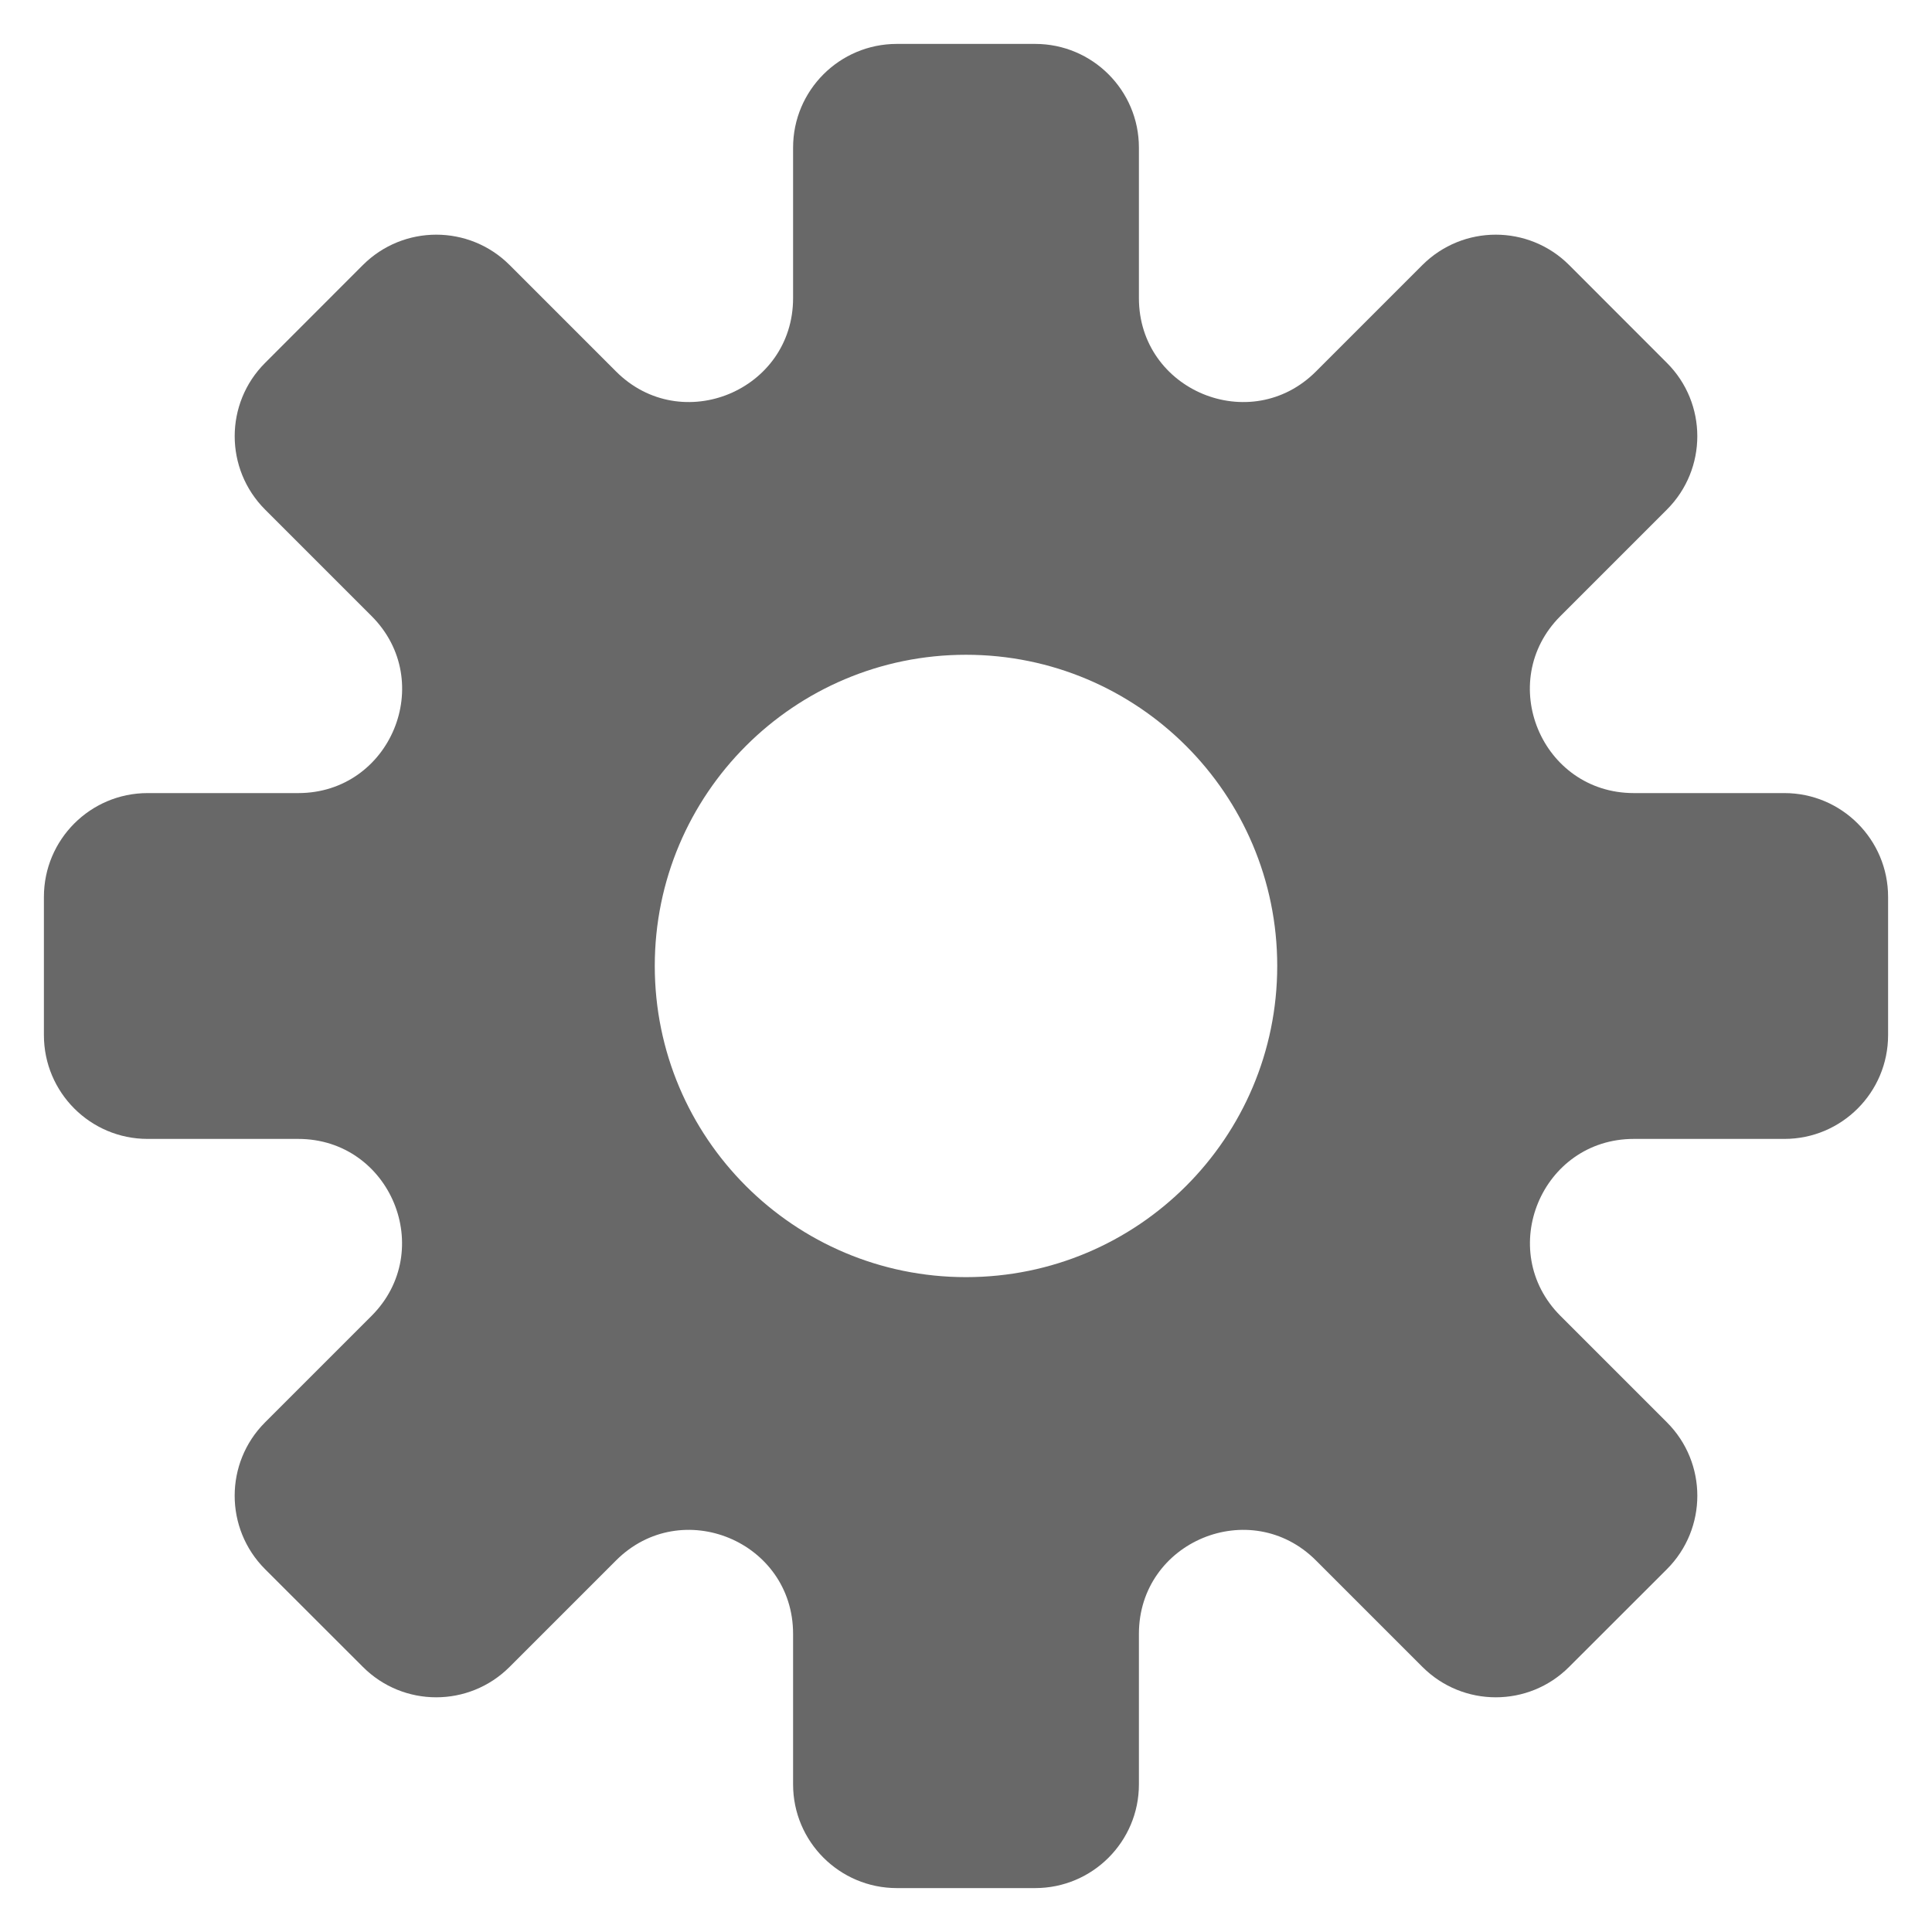
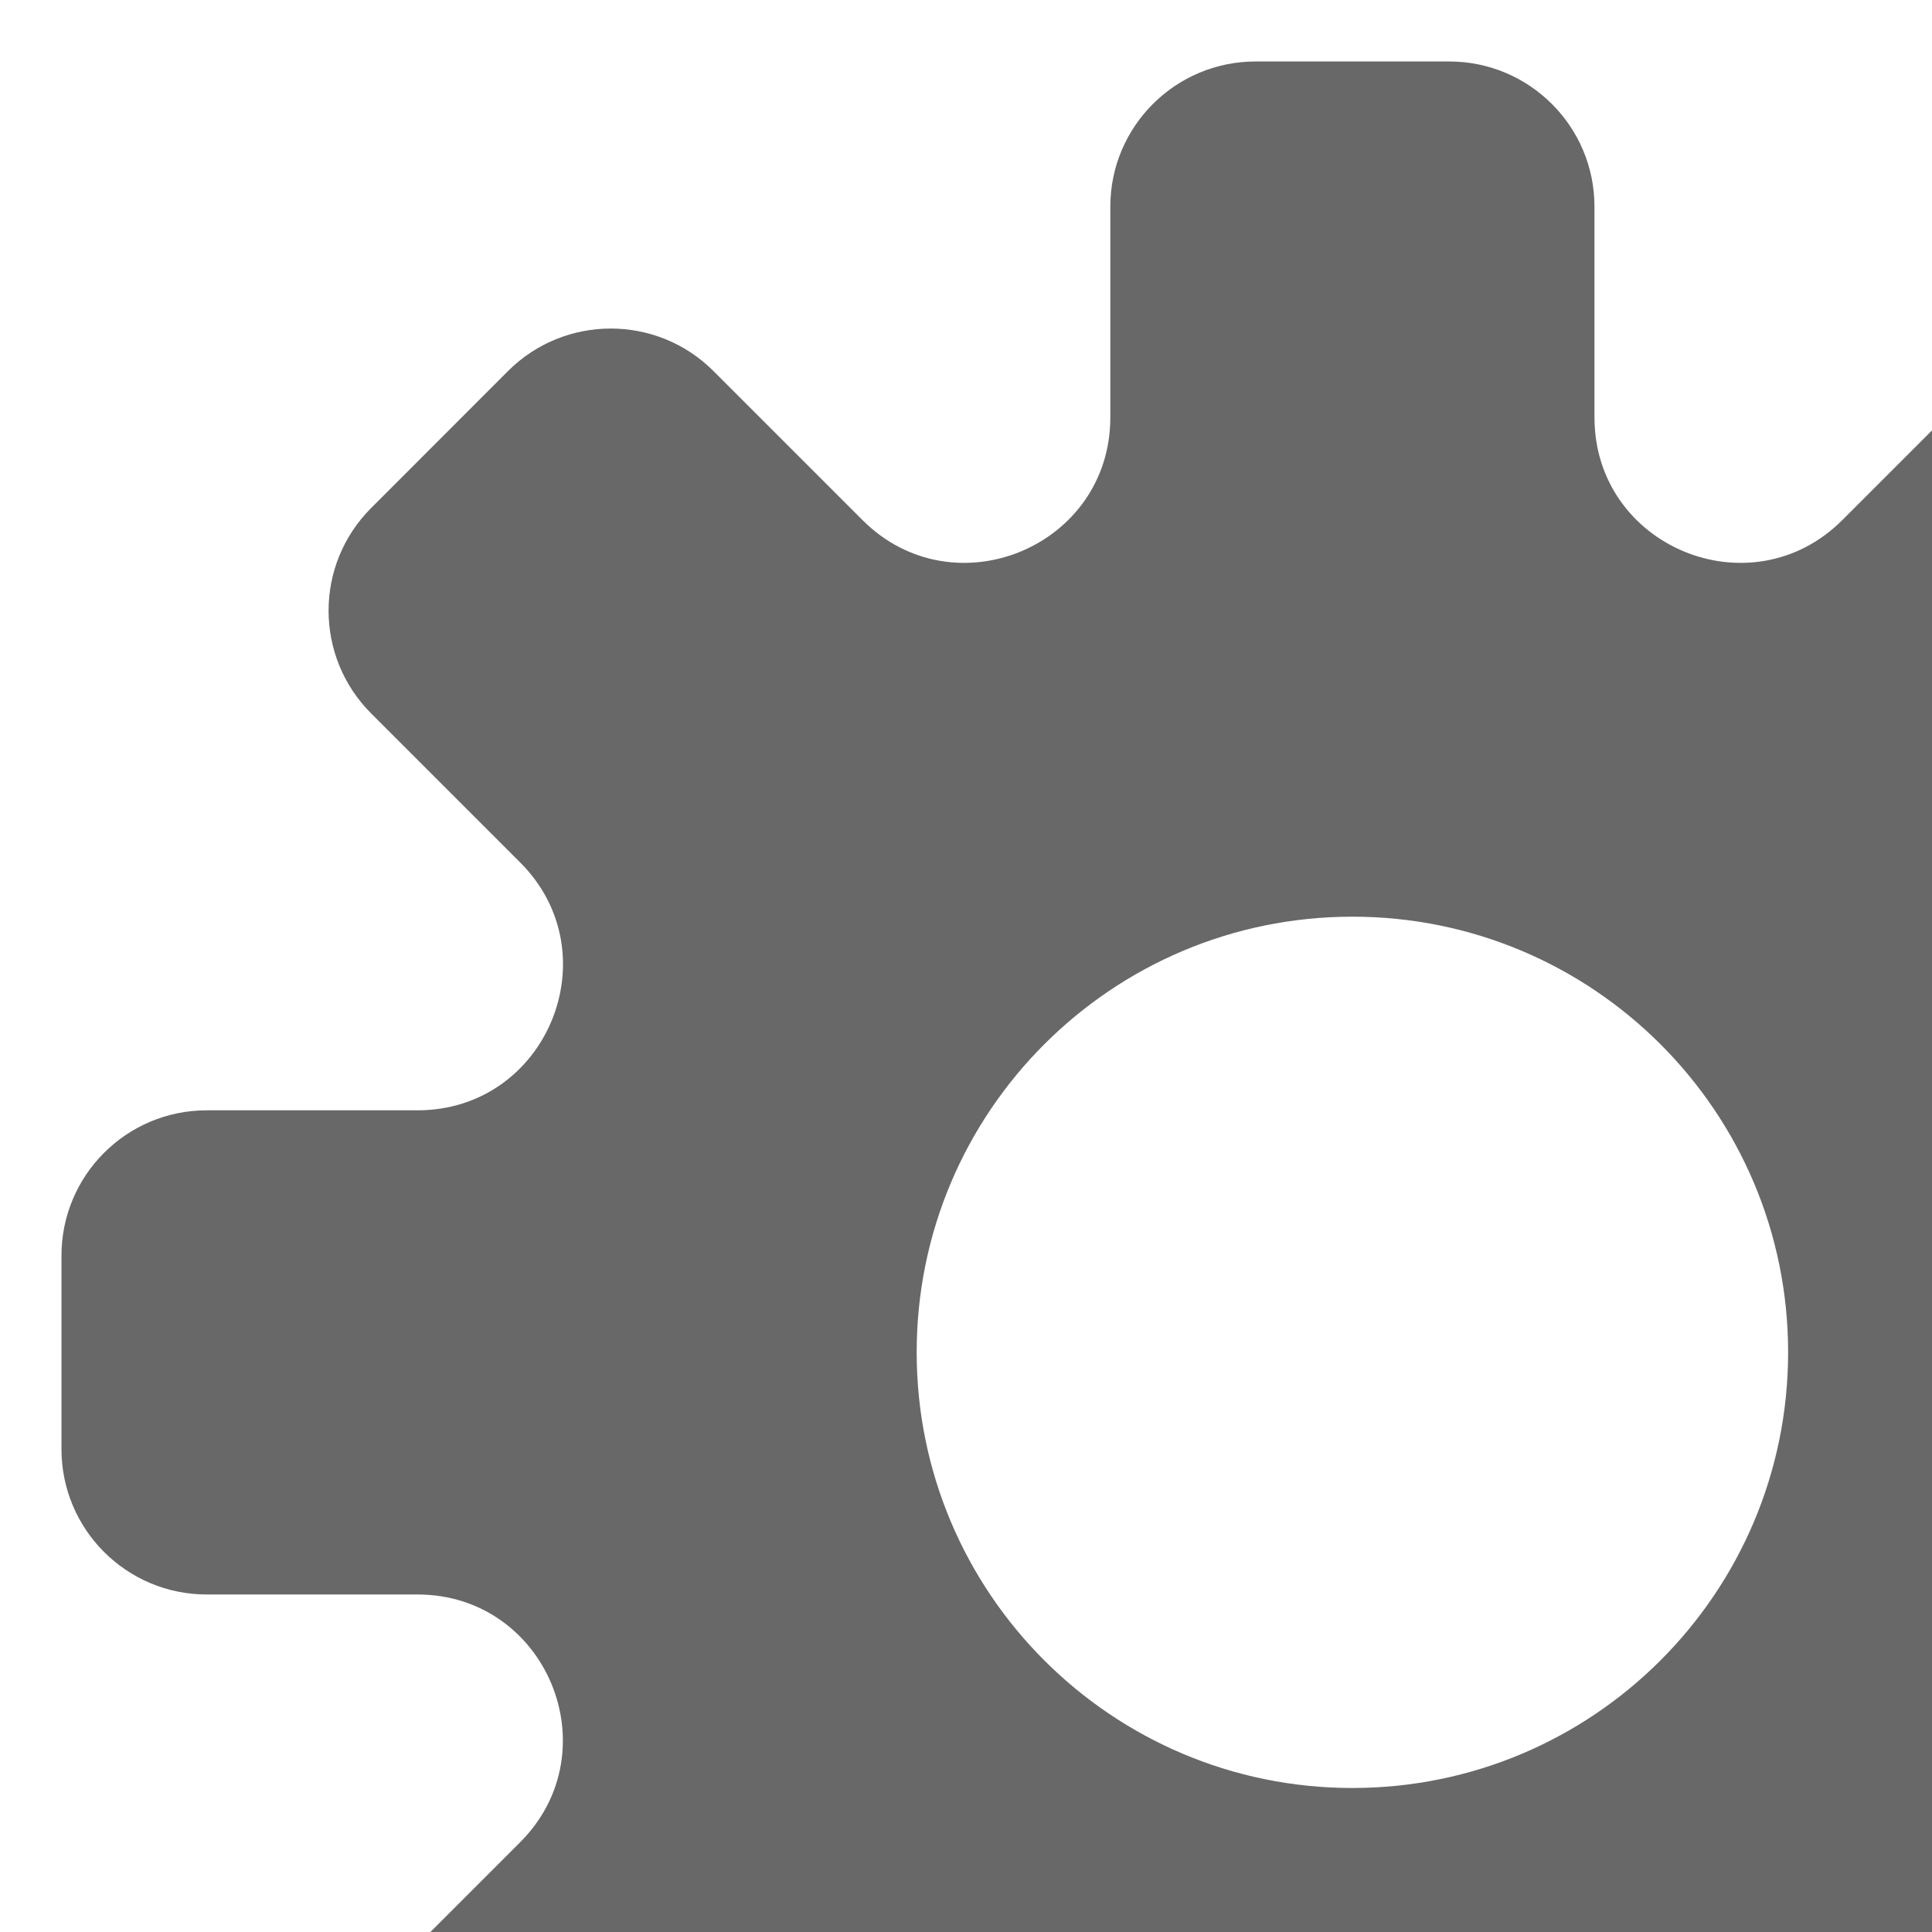
<svg xmlns="http://www.w3.org/2000/svg" width="22" height="22" viewBox="0 0 22 22" fill="none">
-   <path id="Subtract" fill-rule="evenodd" clip-rule="evenodd" d="M11.787 0.5C12.44 0.5 12.969 1.029 12.969 1.681V3.395C12.969 4.447 14.241 4.974 14.985 4.23L16.197 3.018C16.659 2.557 17.406 2.557 17.868 3.018L18.981 4.132C19.443 4.593 19.443 5.341 18.981 5.803L17.769 7.015C17.025 7.759 17.552 9.031 18.605 9.031H20.319C20.971 9.031 21.5 9.56 21.5 10.213V11.787C21.5 12.44 20.971 12.969 20.319 12.969H18.605C17.553 12.969 17.026 14.241 17.77 14.985L18.982 16.197C19.443 16.658 19.443 17.406 18.982 17.868L17.868 18.981C17.407 19.443 16.659 19.443 16.197 18.981L14.985 17.769C14.241 17.025 12.969 17.552 12.969 18.605V20.319C12.969 20.971 12.44 21.5 11.787 21.5H10.213C9.56 21.5 9.031 20.971 9.031 20.319V18.605C9.031 17.552 7.759 17.025 7.015 17.769L5.803 18.981C5.341 19.443 4.593 19.443 4.132 18.981L3.018 17.868C2.557 17.406 2.557 16.658 3.018 16.197L4.23 14.985C4.974 14.241 4.447 12.969 3.395 12.969H1.681C1.029 12.969 0.5 12.44 0.5 11.787V10.213C0.5 9.56 1.029 9.031 1.681 9.031H3.396C4.448 9.031 4.975 7.759 4.231 7.015L3.019 5.803C2.557 5.341 2.557 4.593 3.019 4.132L4.132 3.018C4.594 2.557 5.342 2.557 5.803 3.018L7.015 4.23C7.759 4.974 9.031 4.447 9.031 3.395V1.681C9.031 1.029 9.56 0.5 10.213 0.5H11.787ZM11 14.543C12.957 14.543 14.544 12.957 14.544 10.999C14.544 9.042 12.957 7.456 11 7.456C9.043 7.456 7.456 9.042 7.456 10.999C7.456 12.957 9.043 14.543 11 14.543Z" fill="#686868" />
+   <g transform="scale(1.4)">
+     <path id="Subtract" fill-rule="evenodd" clip-rule="evenodd" d="M11.787 0.5C12.44 0.5 12.969 1.029 12.969 1.681V3.395C12.969 4.447 14.241 4.974 14.985 4.23L16.197 3.018C16.659 2.557 17.406 2.557 17.868 3.018L18.981 4.132C19.443 4.593 19.443 5.341 18.981 5.803L17.769 7.015C17.025 7.759 17.552 9.031 18.605 9.031H20.319C20.971 9.031 21.5 9.56 21.5 10.213V11.787C21.5 12.44 20.971 12.969 20.319 12.969H18.605C17.553 12.969 17.026 14.241 17.77 14.985L18.982 16.197C19.443 16.658 19.443 17.406 18.982 17.868L17.868 18.981C17.407 19.443 16.659 19.443 16.197 18.981L14.985 17.769C14.241 17.025 12.969 17.552 12.969 18.605V20.319C12.969 20.971 12.44 21.5 11.787 21.5H10.213C9.56 21.5 9.031 20.971 9.031 20.319V18.605C9.031 17.552 7.759 17.025 7.015 17.769L5.803 18.981C5.341 19.443 4.593 19.443 4.132 18.981L3.018 17.868C2.557 17.406 2.557 16.658 3.018 16.197L4.23 14.985C4.974 14.241 4.447 12.969 3.395 12.969H1.681C1.029 12.969 0.5 12.44 0.5 11.787V10.213C0.5 9.56 1.029 9.031 1.681 9.031H3.396C4.448 9.031 4.975 7.759 4.231 7.015L3.019 5.803C2.557 5.341 2.557 4.593 3.019 4.132L4.132 3.018C4.594 2.557 5.342 2.557 5.803 3.018L7.015 4.23C7.759 4.974 9.031 4.447 9.031 3.395V1.681C9.031 1.029 9.56 0.5 10.213 0.5H11.787ZM11 14.543C12.957 14.543 14.544 12.957 14.544 10.999C14.544 9.042 12.957 7.456 11 7.456C9.043 7.456 7.456 9.042 7.456 10.999C7.456 12.957 9.043 14.543 11 14.543Z" fill="#686868" />
+   </g>
</svg>
